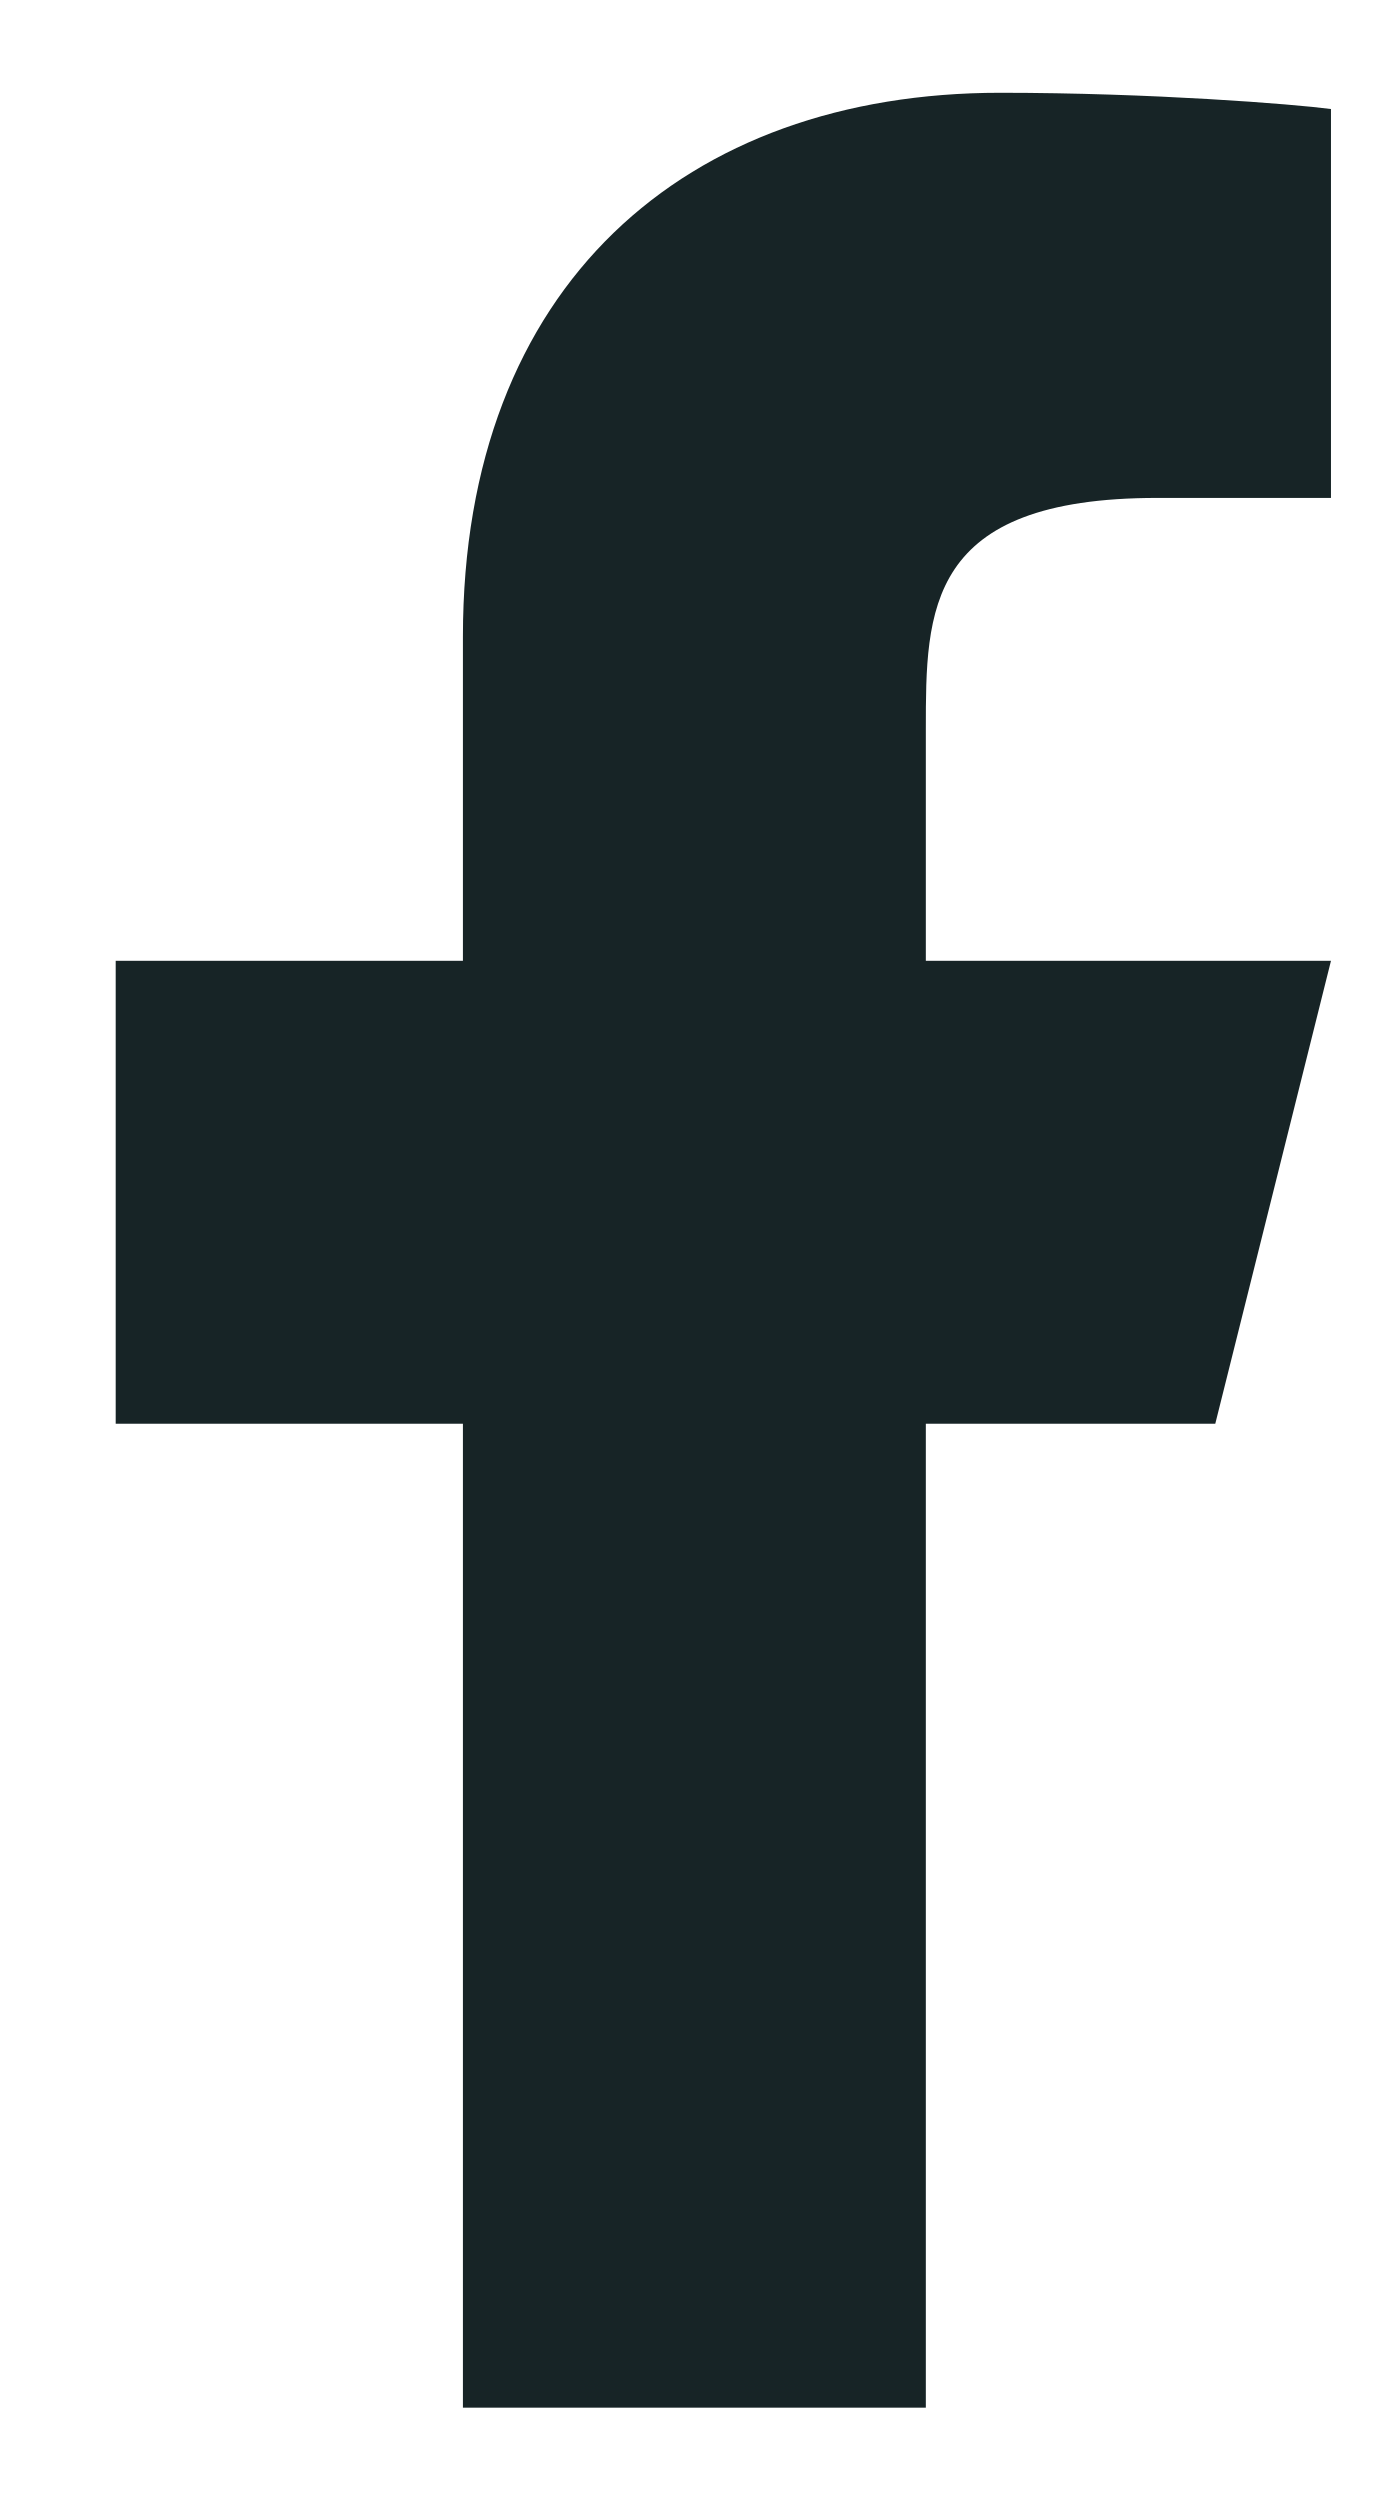
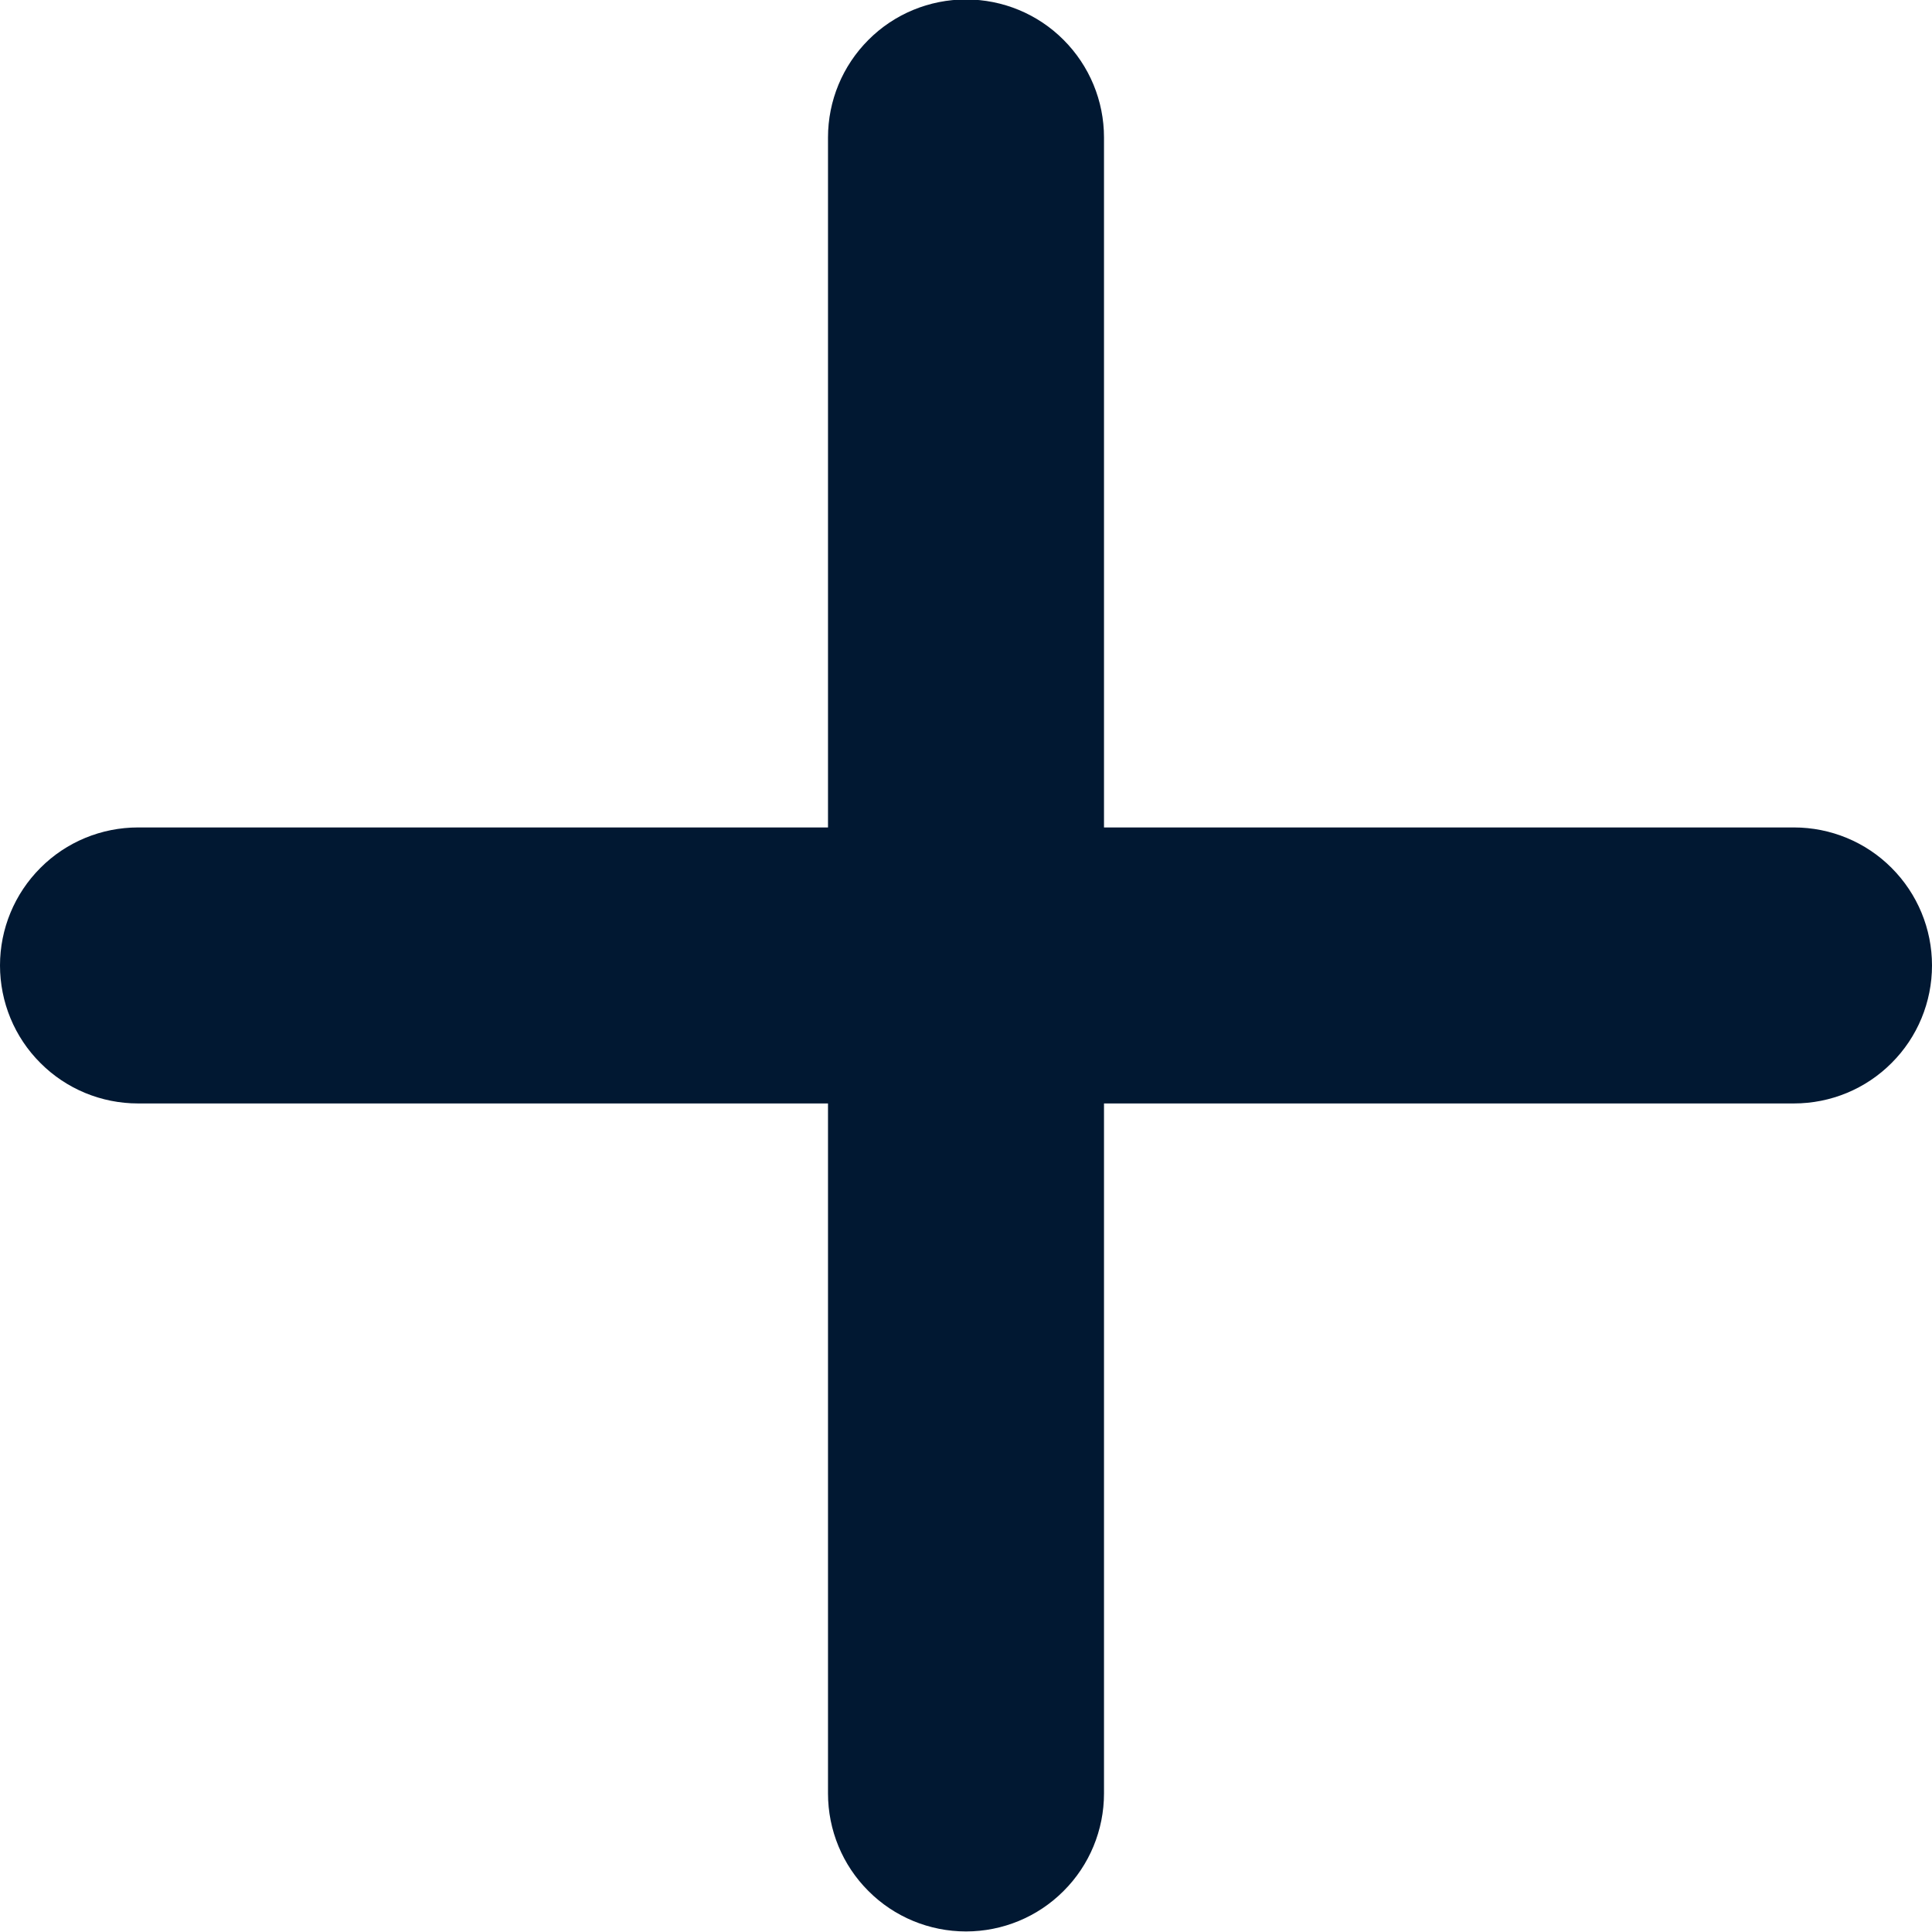
- <svg xmlns="http://www.w3.org/2000/svg" width="10" height="18" viewBox="0 0 10 18" fill="none">
-   <path d="M6.666 10.251H8.75L9.583 6.918H6.666V5.251C6.666 4.393 6.666 3.585 8.333 3.585H9.583V0.785C9.312 0.749 8.286 0.668 7.202 0.668C4.94 0.668 3.333 2.049 3.333 4.584V6.918H0.833V10.251H3.333V17.335H6.666V10.251Z" fill="#172426" />
+ <svg xmlns="http://www.w3.org/2000/svg" width="14" height="14" viewBox="0 0 14 14" fill="none">
+   <path d="M13 7.996H8V12.996C8 13.261 7.895 13.516 7.707 13.703C7.52 13.891 7.265 13.996 7 13.996C6.735 13.996 6.48 13.891 6.293 13.703C6.105 13.516 6 13.261 6 12.996V7.996H1C0.735 7.996 0.48 7.891 0.293 7.703C0.105 7.516 0 7.261 0 6.996C0 6.731 0.105 6.477 0.293 6.289C0.48 6.101 0.735 5.996 1 5.996H6V0.996C6 0.731 6.105 0.477 6.293 0.289C6.48 0.101 6.735 -0.004 7 -0.004C7.265 -0.004 7.52 0.101 7.707 0.289C7.895 0.477 8 0.731 8 0.996V5.996H13C13.265 5.996 13.52 6.101 13.707 6.289C13.895 6.477 14 6.731 14 6.996C14 7.261 13.895 7.516 13.707 7.703C13.52 7.891 13.265 7.996 13 7.996Z" fill="#011832" />
</svg>
